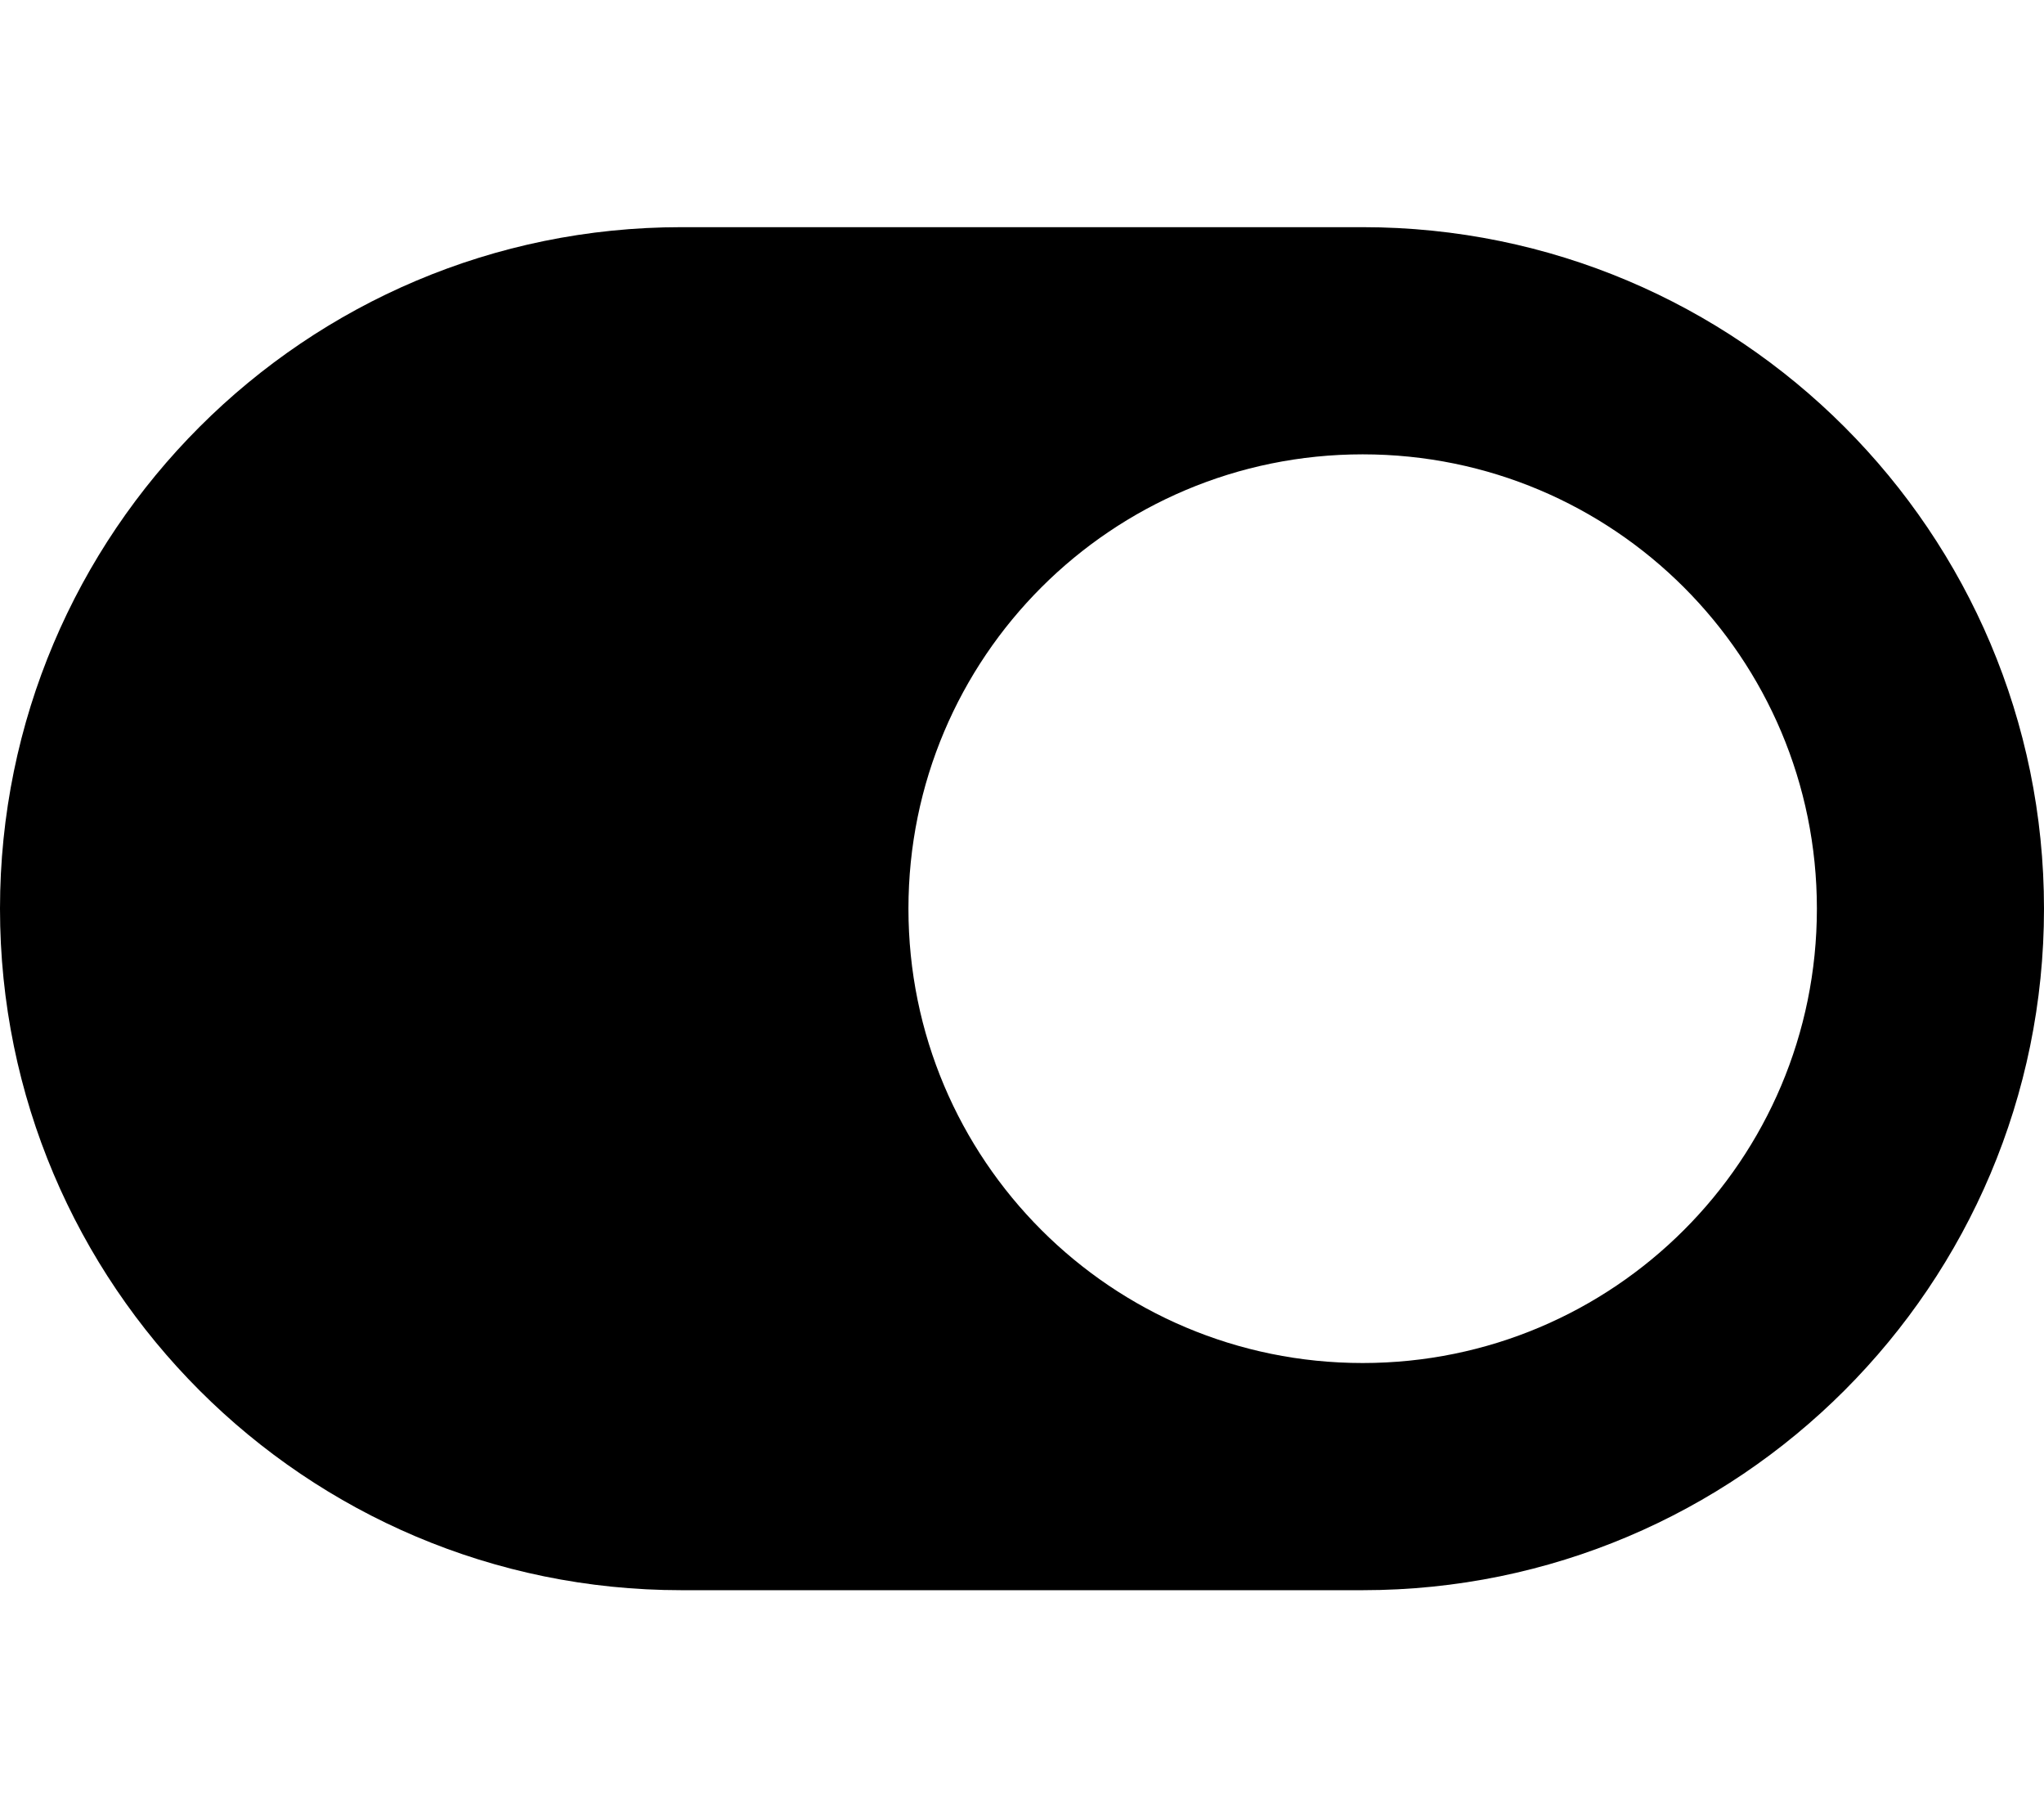
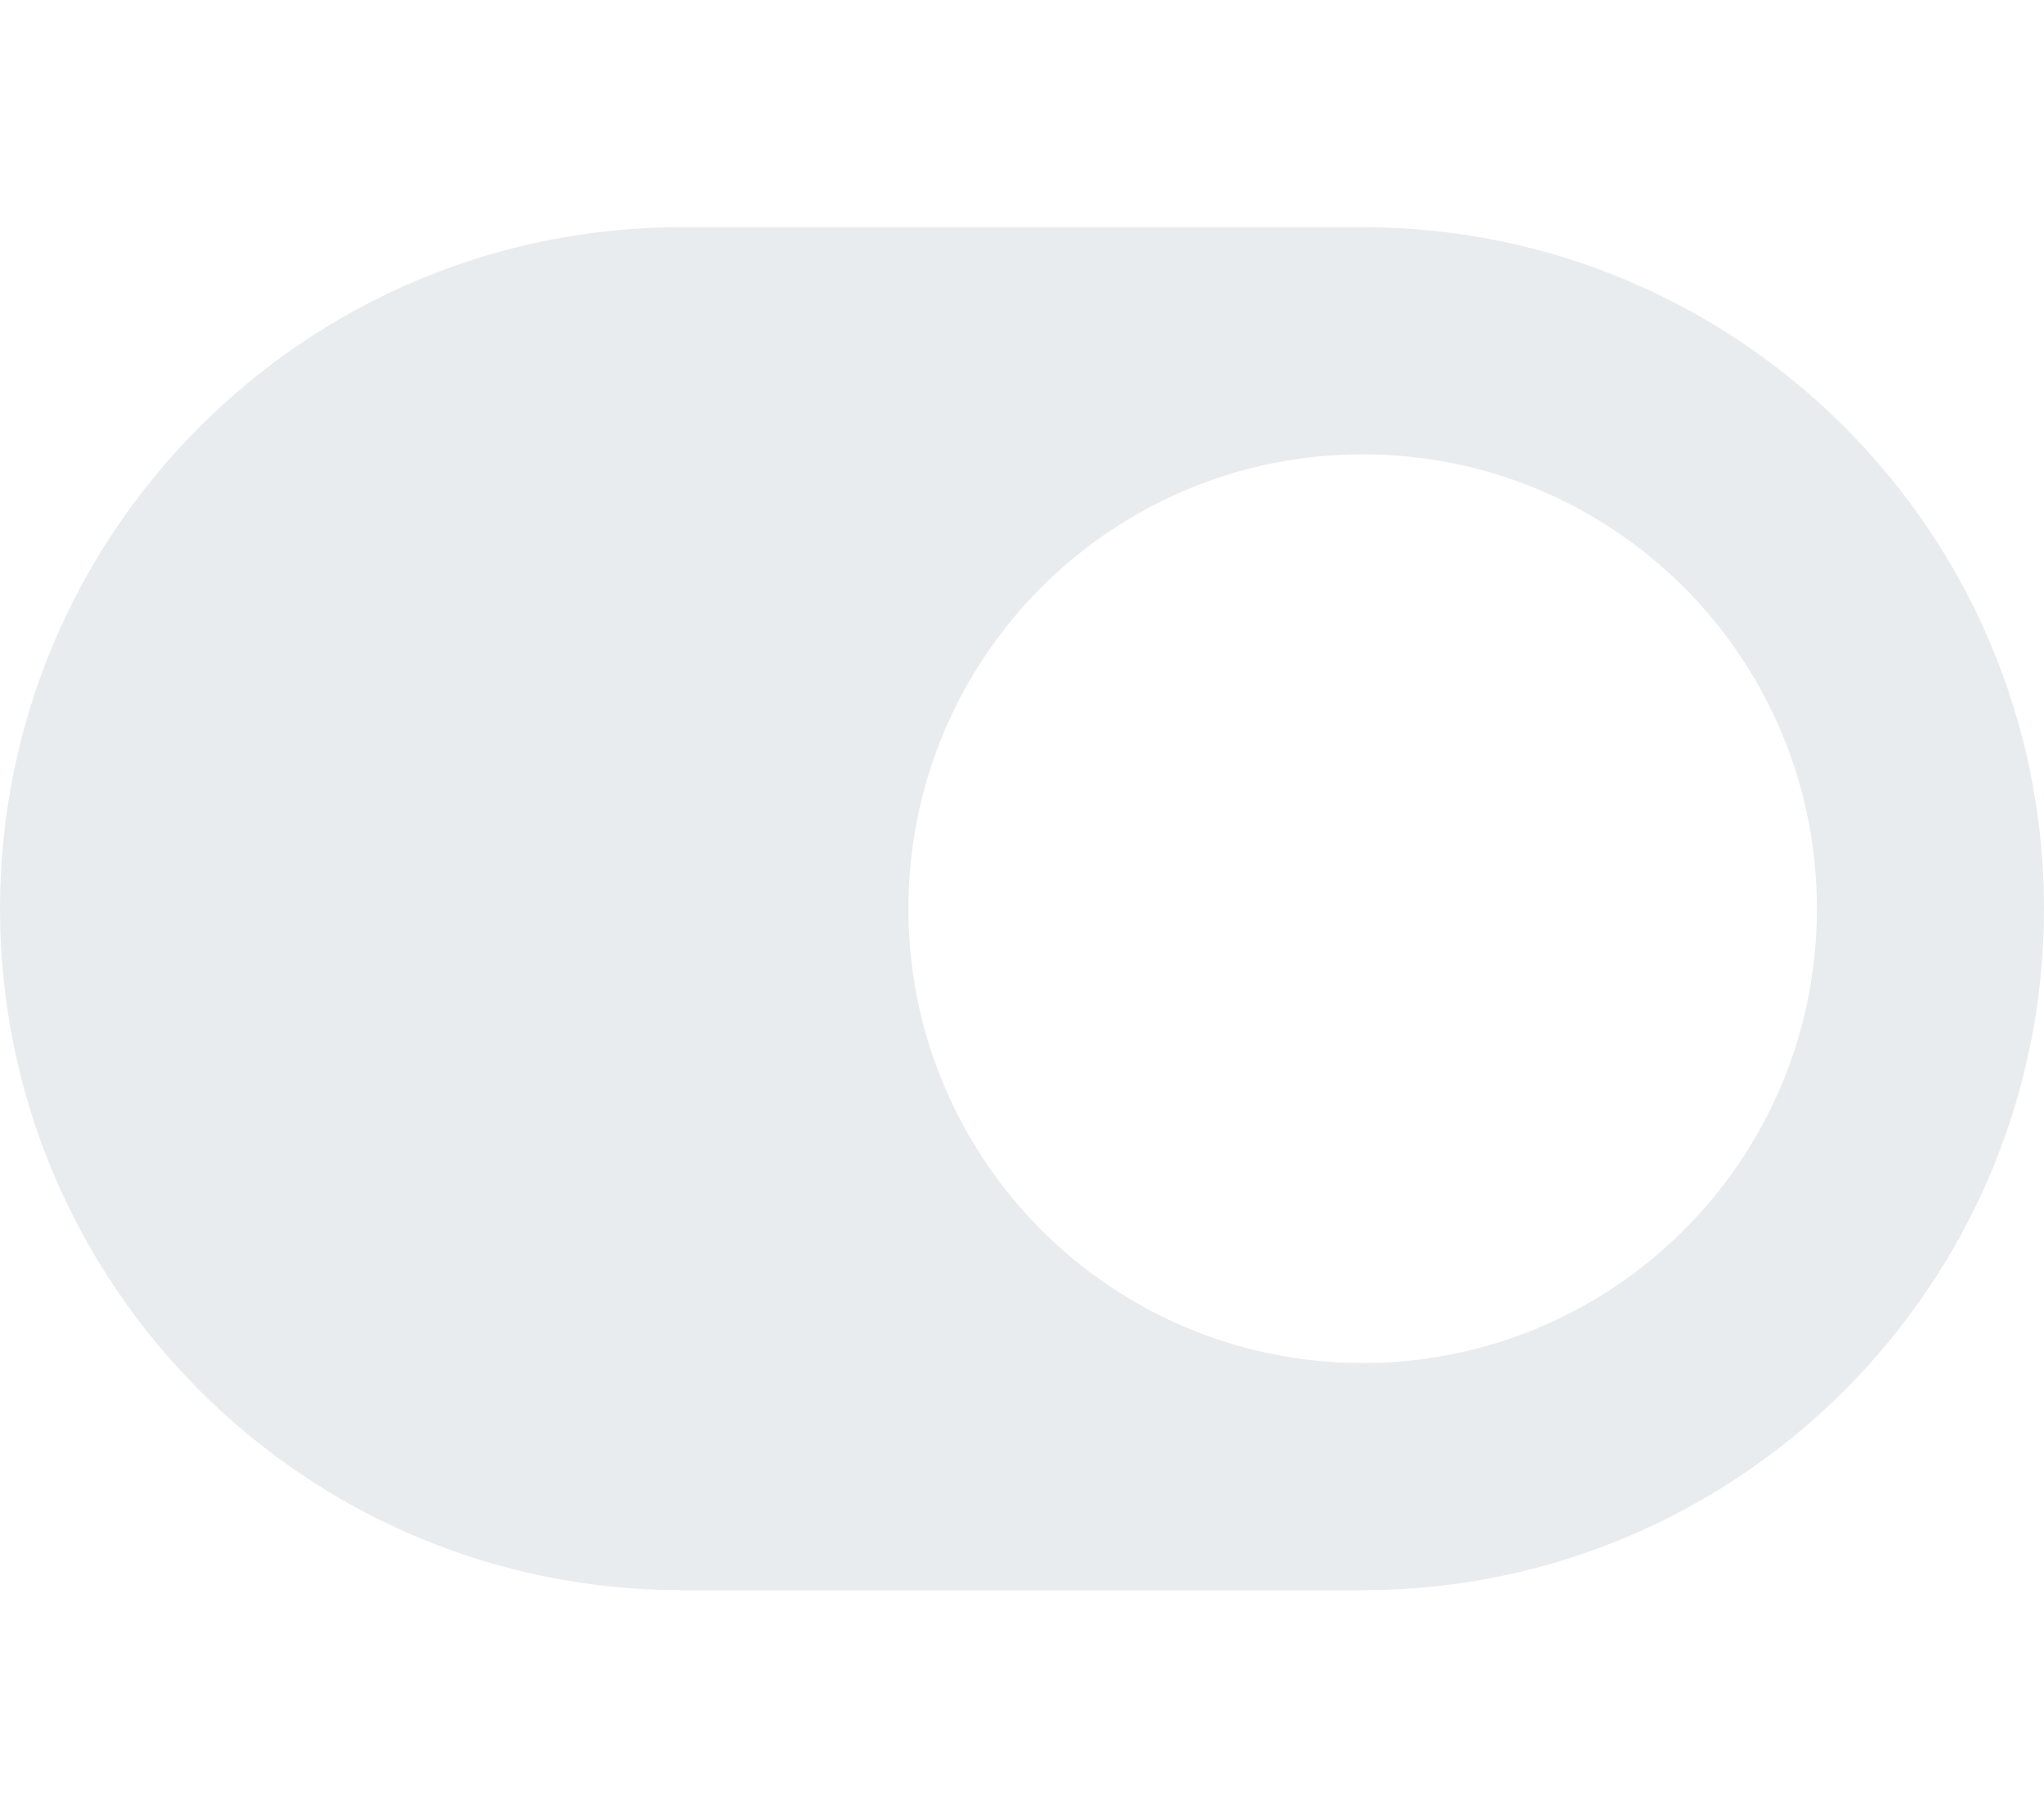
<svg xmlns="http://www.w3.org/2000/svg" aria-hidden="true" focusable="false" data-prefix="fas" data-icon="toggle-on" class="svg-inline--fa fa-toggle-on fa-w-18" role="img" viewBox="0 0 576 512">
-   <path fill="currentColor" d="M384 64H192C86 64 0 150 0 256s86 192 192 192h192c106 0 192-86 192-192S490 64 384 64zm0 320c-70.8 0-128-57.3-128-128 0-70.8 57.3-128 128-128 70.8 0 128 57.3 128 128 0 70.8-57.3 128-128 128z" />
+   <path fill="#E9ECEF" d="M384 64H192C86 64 0 150 0 256s86 192 192 192h192c106 0 192-86 192-192S490 64 384 64zm0 320c-70.8 0-128-57.3-128-128 0-70.8 57.3-128 128-128 70.8 0 128 57.3 128 128 0 70.8-57.3 128-128 128z" />
</svg>
